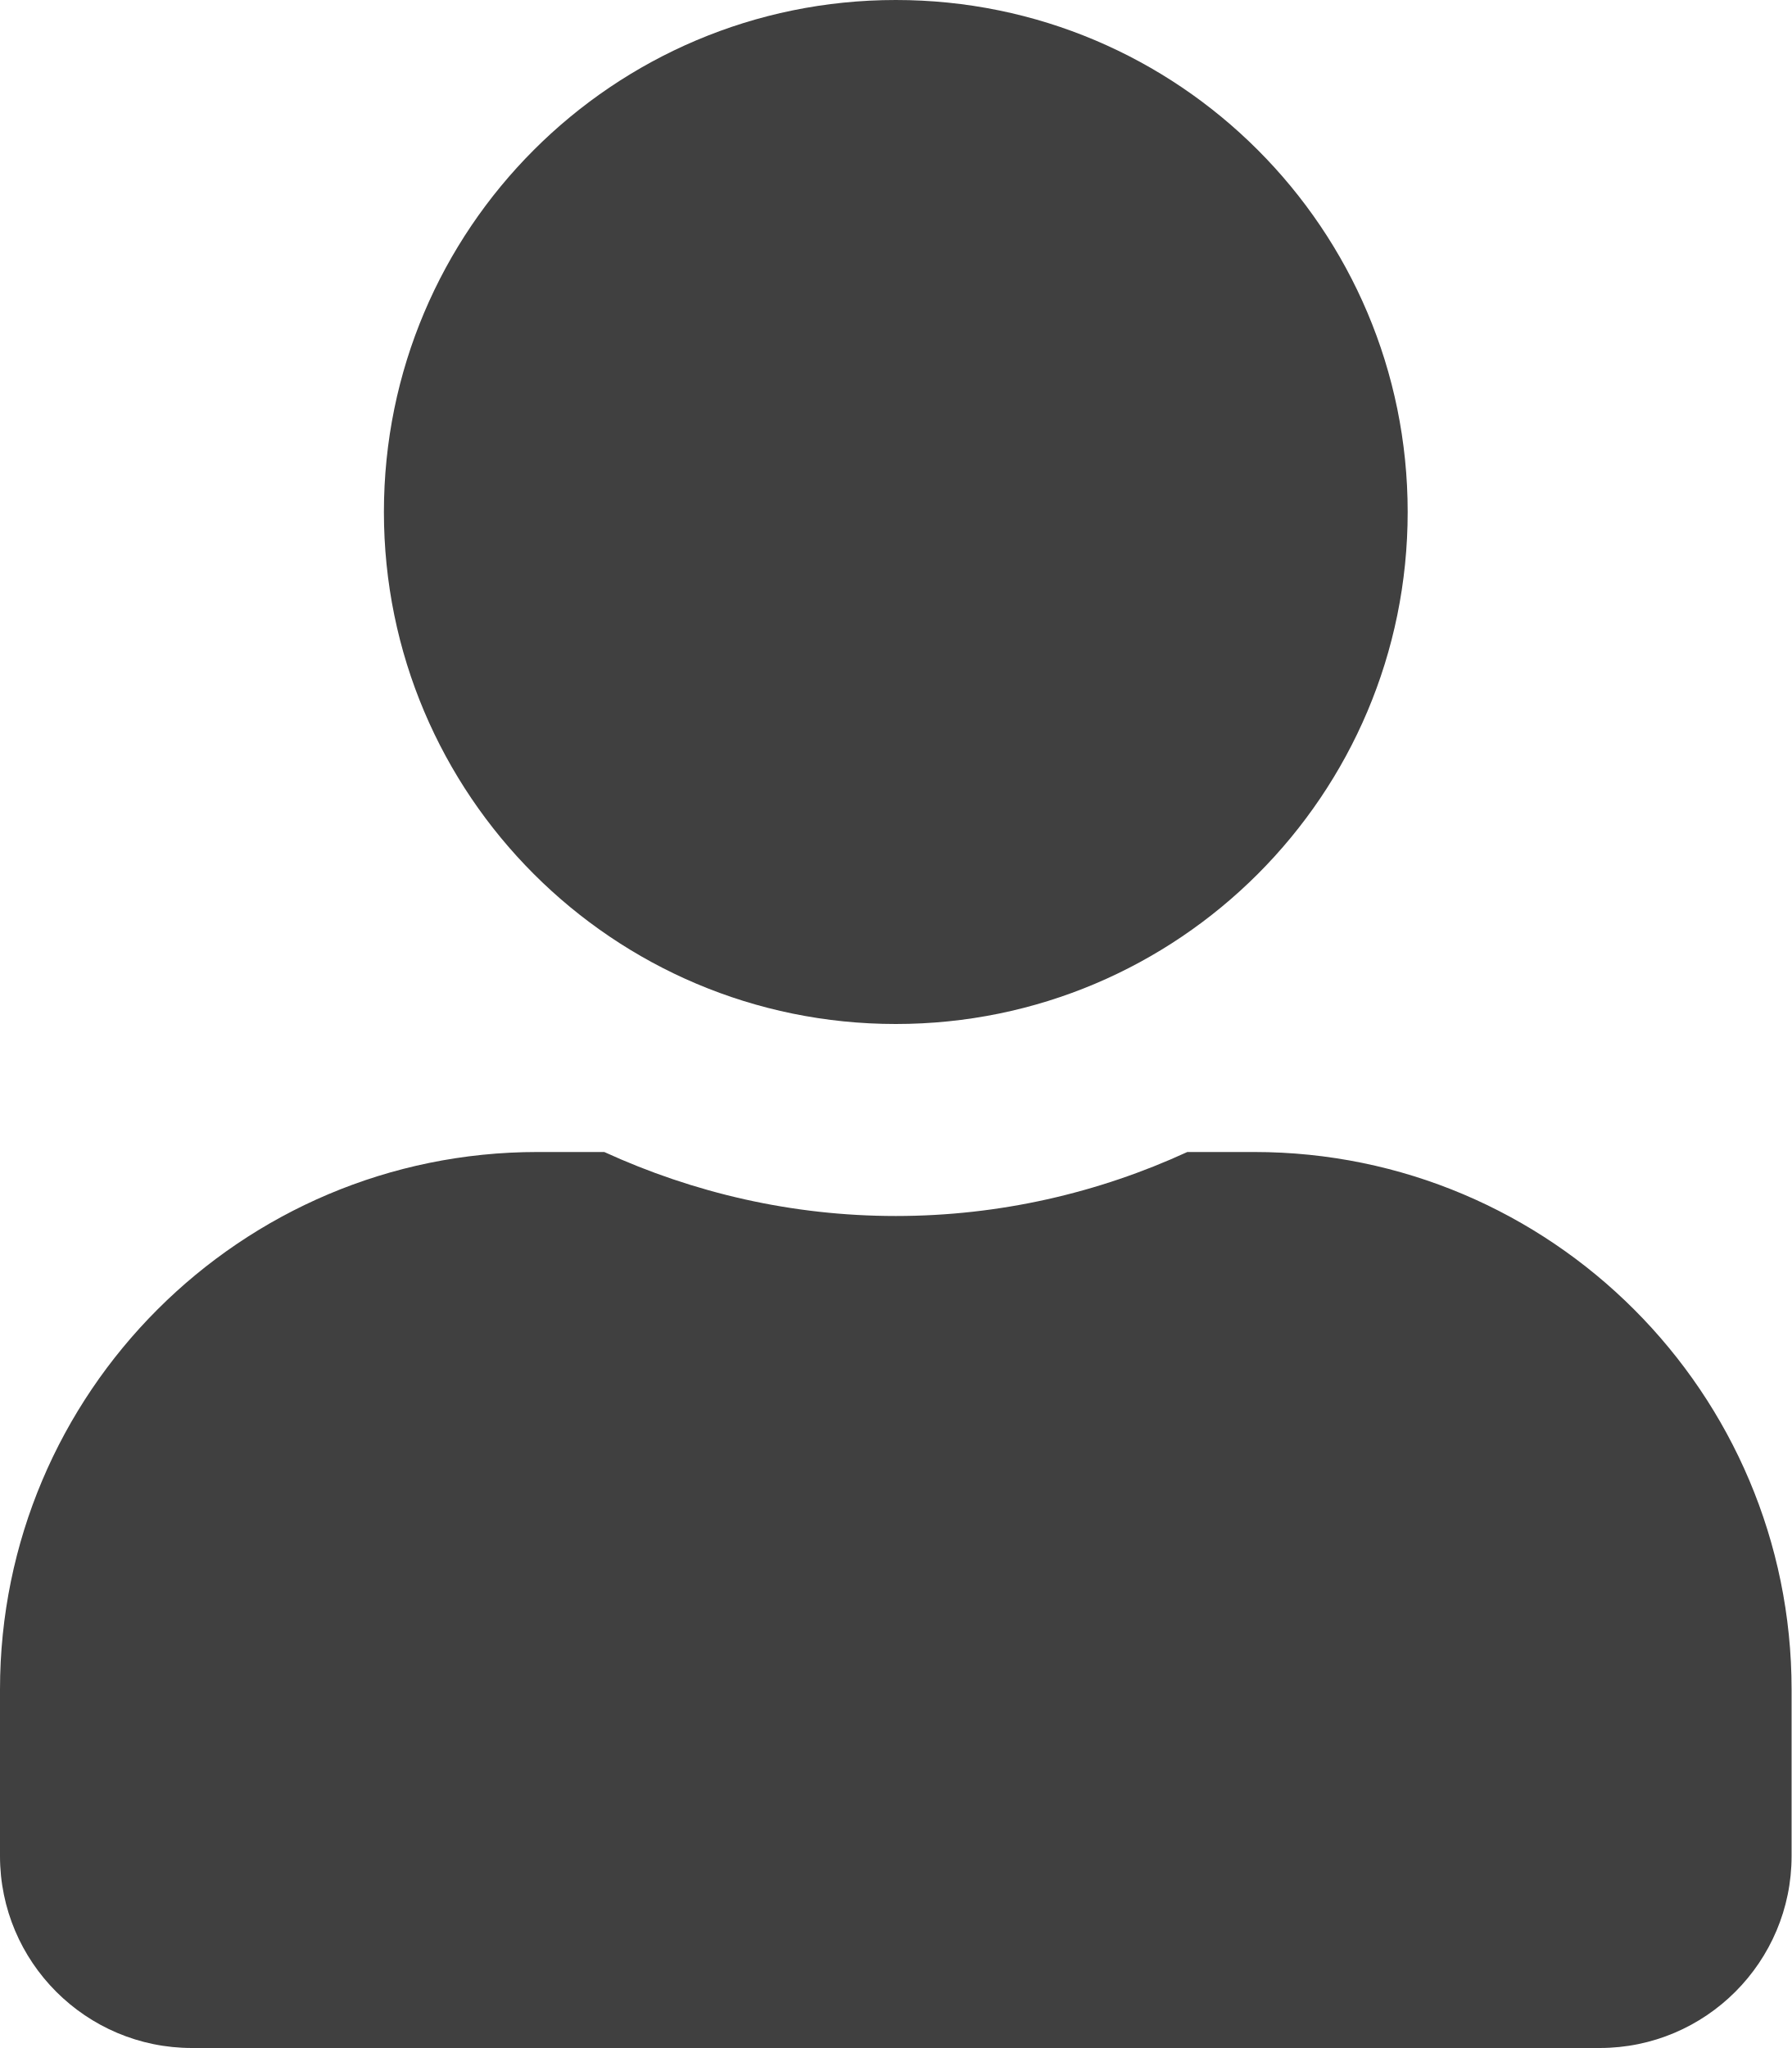
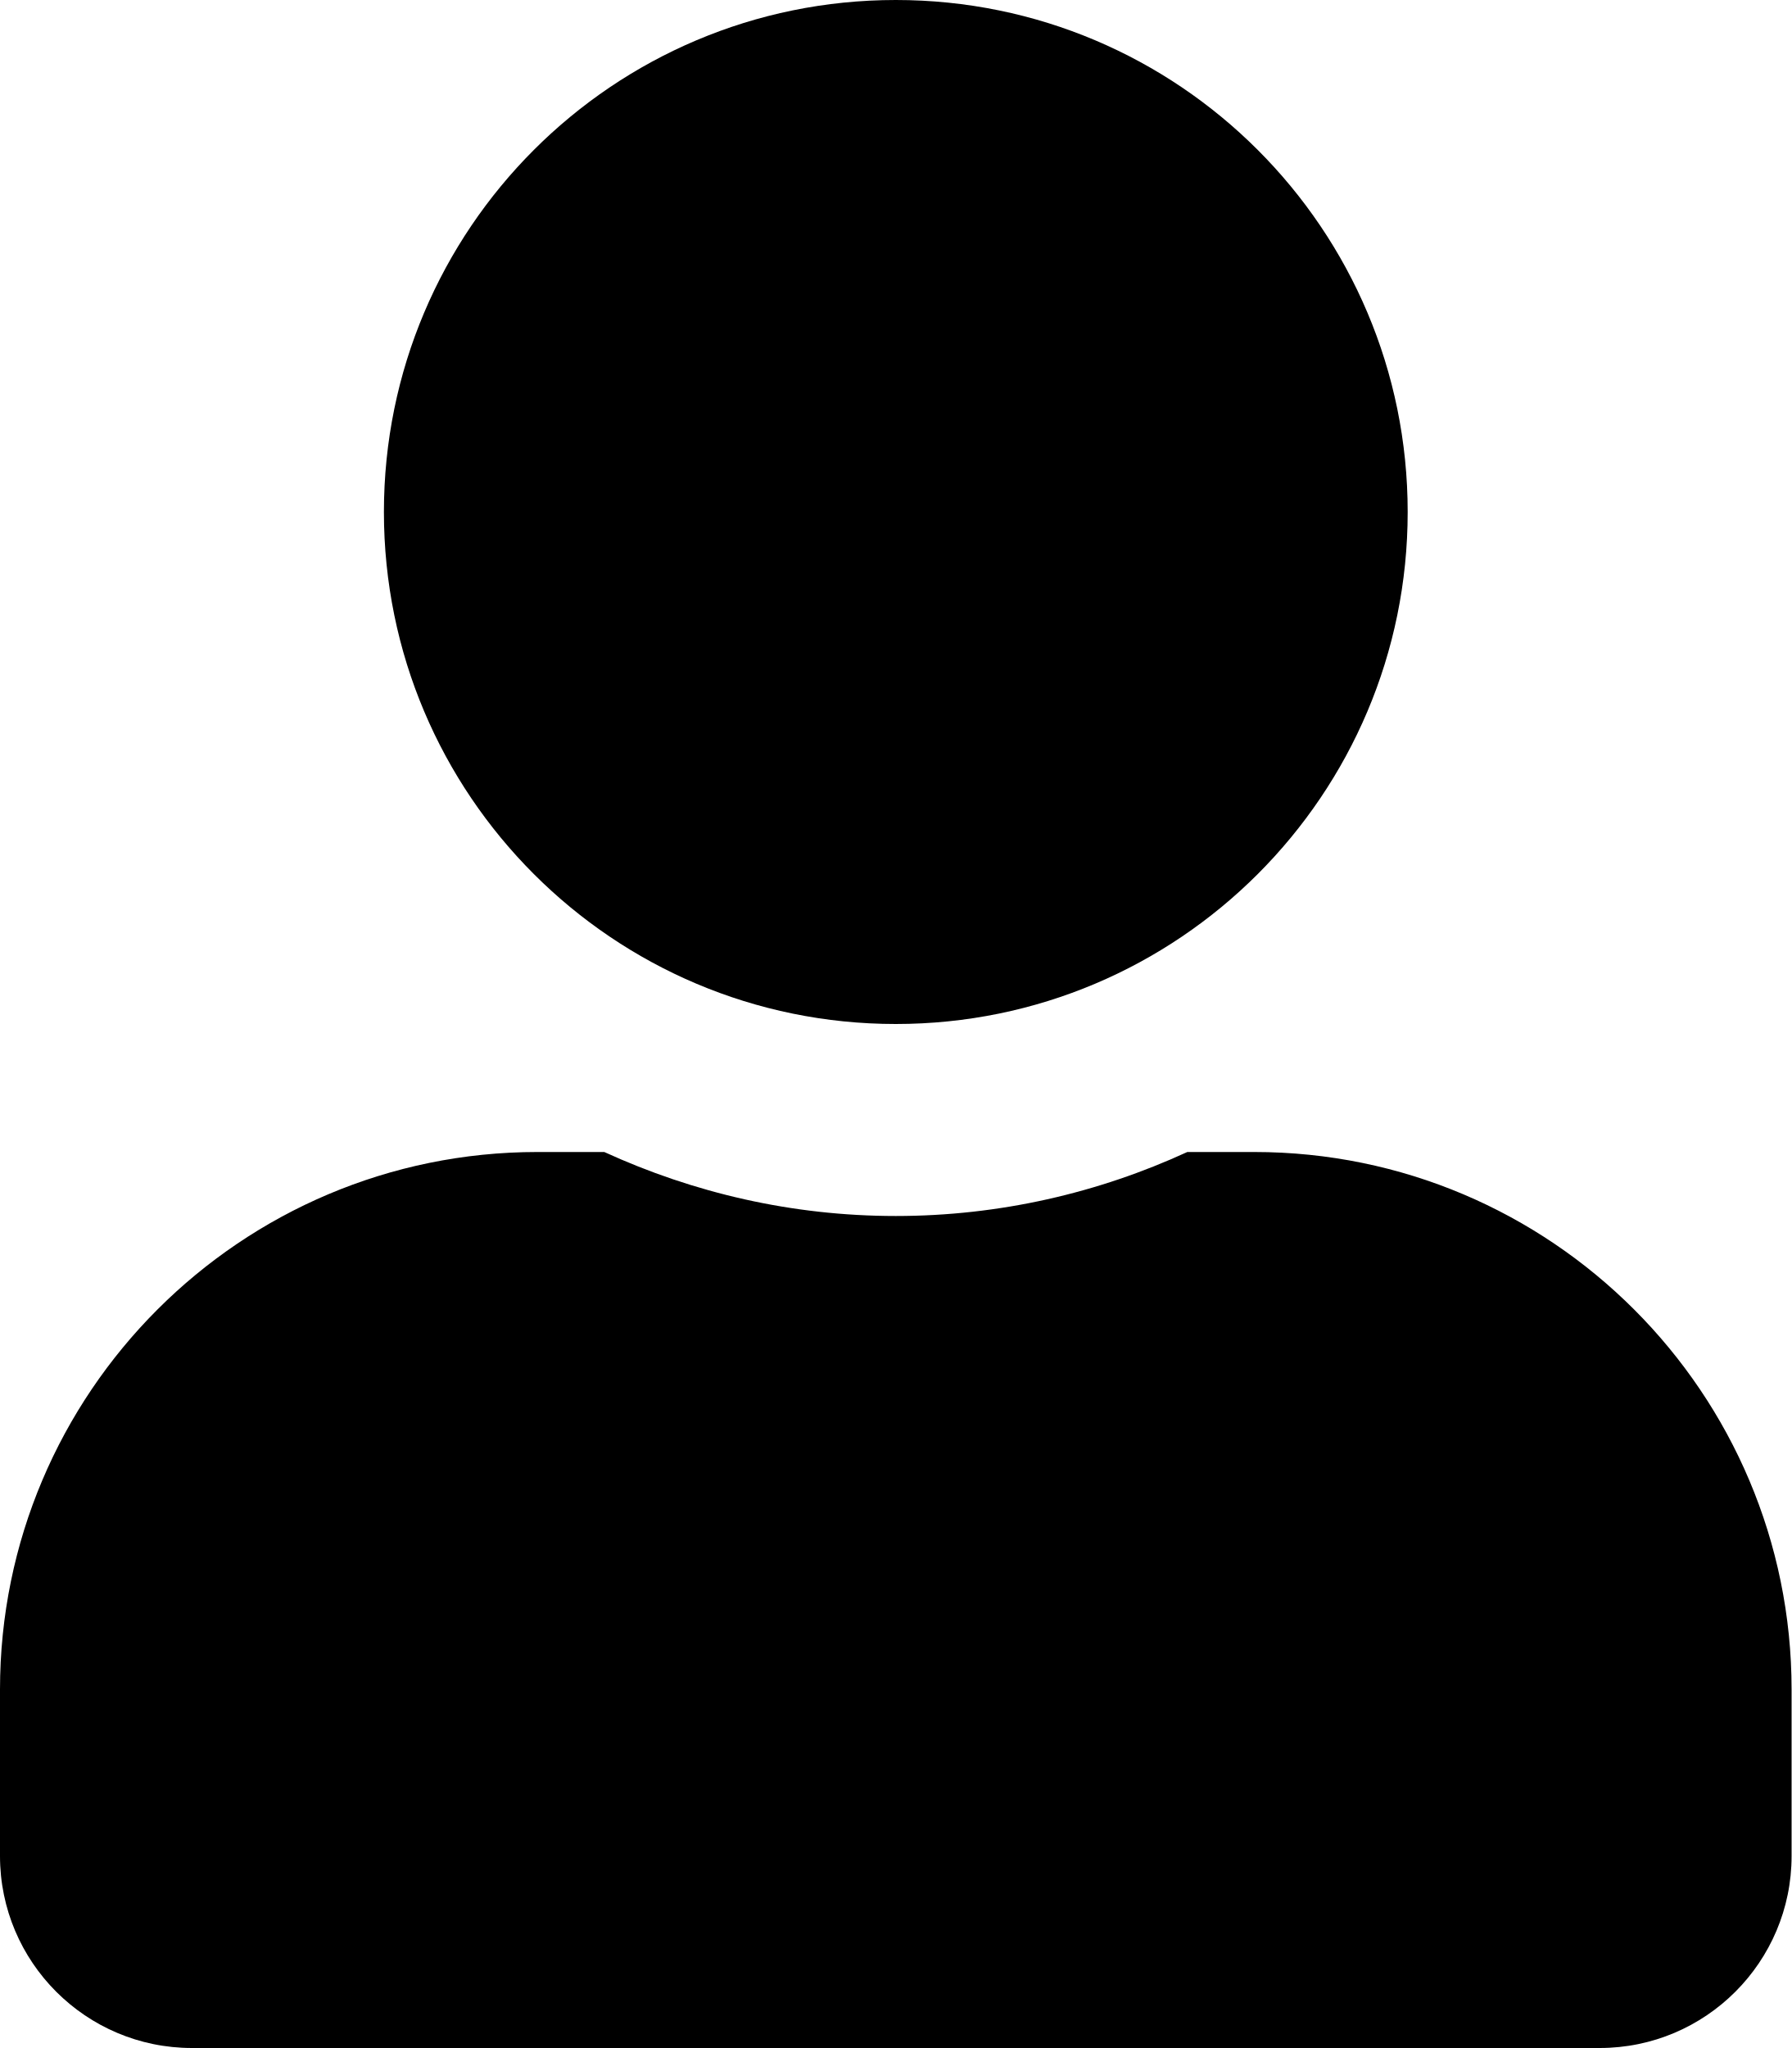
- <svg xmlns="http://www.w3.org/2000/svg" aria-hidden="true" data-prefix="fas" data-icon="user" class="svg-inline--fa fa-user fa-w-14" role="img" viewBox="0 0 448 512">
-   <path fill="#404040" d="M224 256c70.7 0 128-57.3 128-128S294.7 0 224 0 96 57.3 96 128s57.3 128 128 128zm89.6 32h-16.7c-22.2 10.2-46.9 16-72.9 16s-50.6-5.8-72.9-16h-16.7C60.2 288 0 348.2 0 422.4V464c0 26.5 21.5 48 48 48h352c26.5 0 48-21.5 48-48v-41.6c0-74.2-60.2-134.4-134.4-134.4z" />
+ <svg xmlns="http://www.w3.org/2000/svg" aria-hidden="true" focusable="false" data-prefix="fas" data-icon="user" class="svg-inline--fa fa-user fa-w-14" role="img" viewBox="0 0 448 512">
+   <path fill="currentColor" d="M224 256c70.7 0 128-57.3 128-128S294.7 0 224 0 96 57.3 96 128s57.3 128 128 128zm89.6 32h-16.7c-22.2 10.2-46.9 16-72.9 16s-50.6-5.8-72.9-16h-16.7C60.2 288 0 348.2 0 422.4V464c0 26.5 21.5 48 48 48h352c26.5 0 48-21.5 48-48v-41.6c0-74.2-60.2-134.4-134.4-134.4z" />
</svg>
